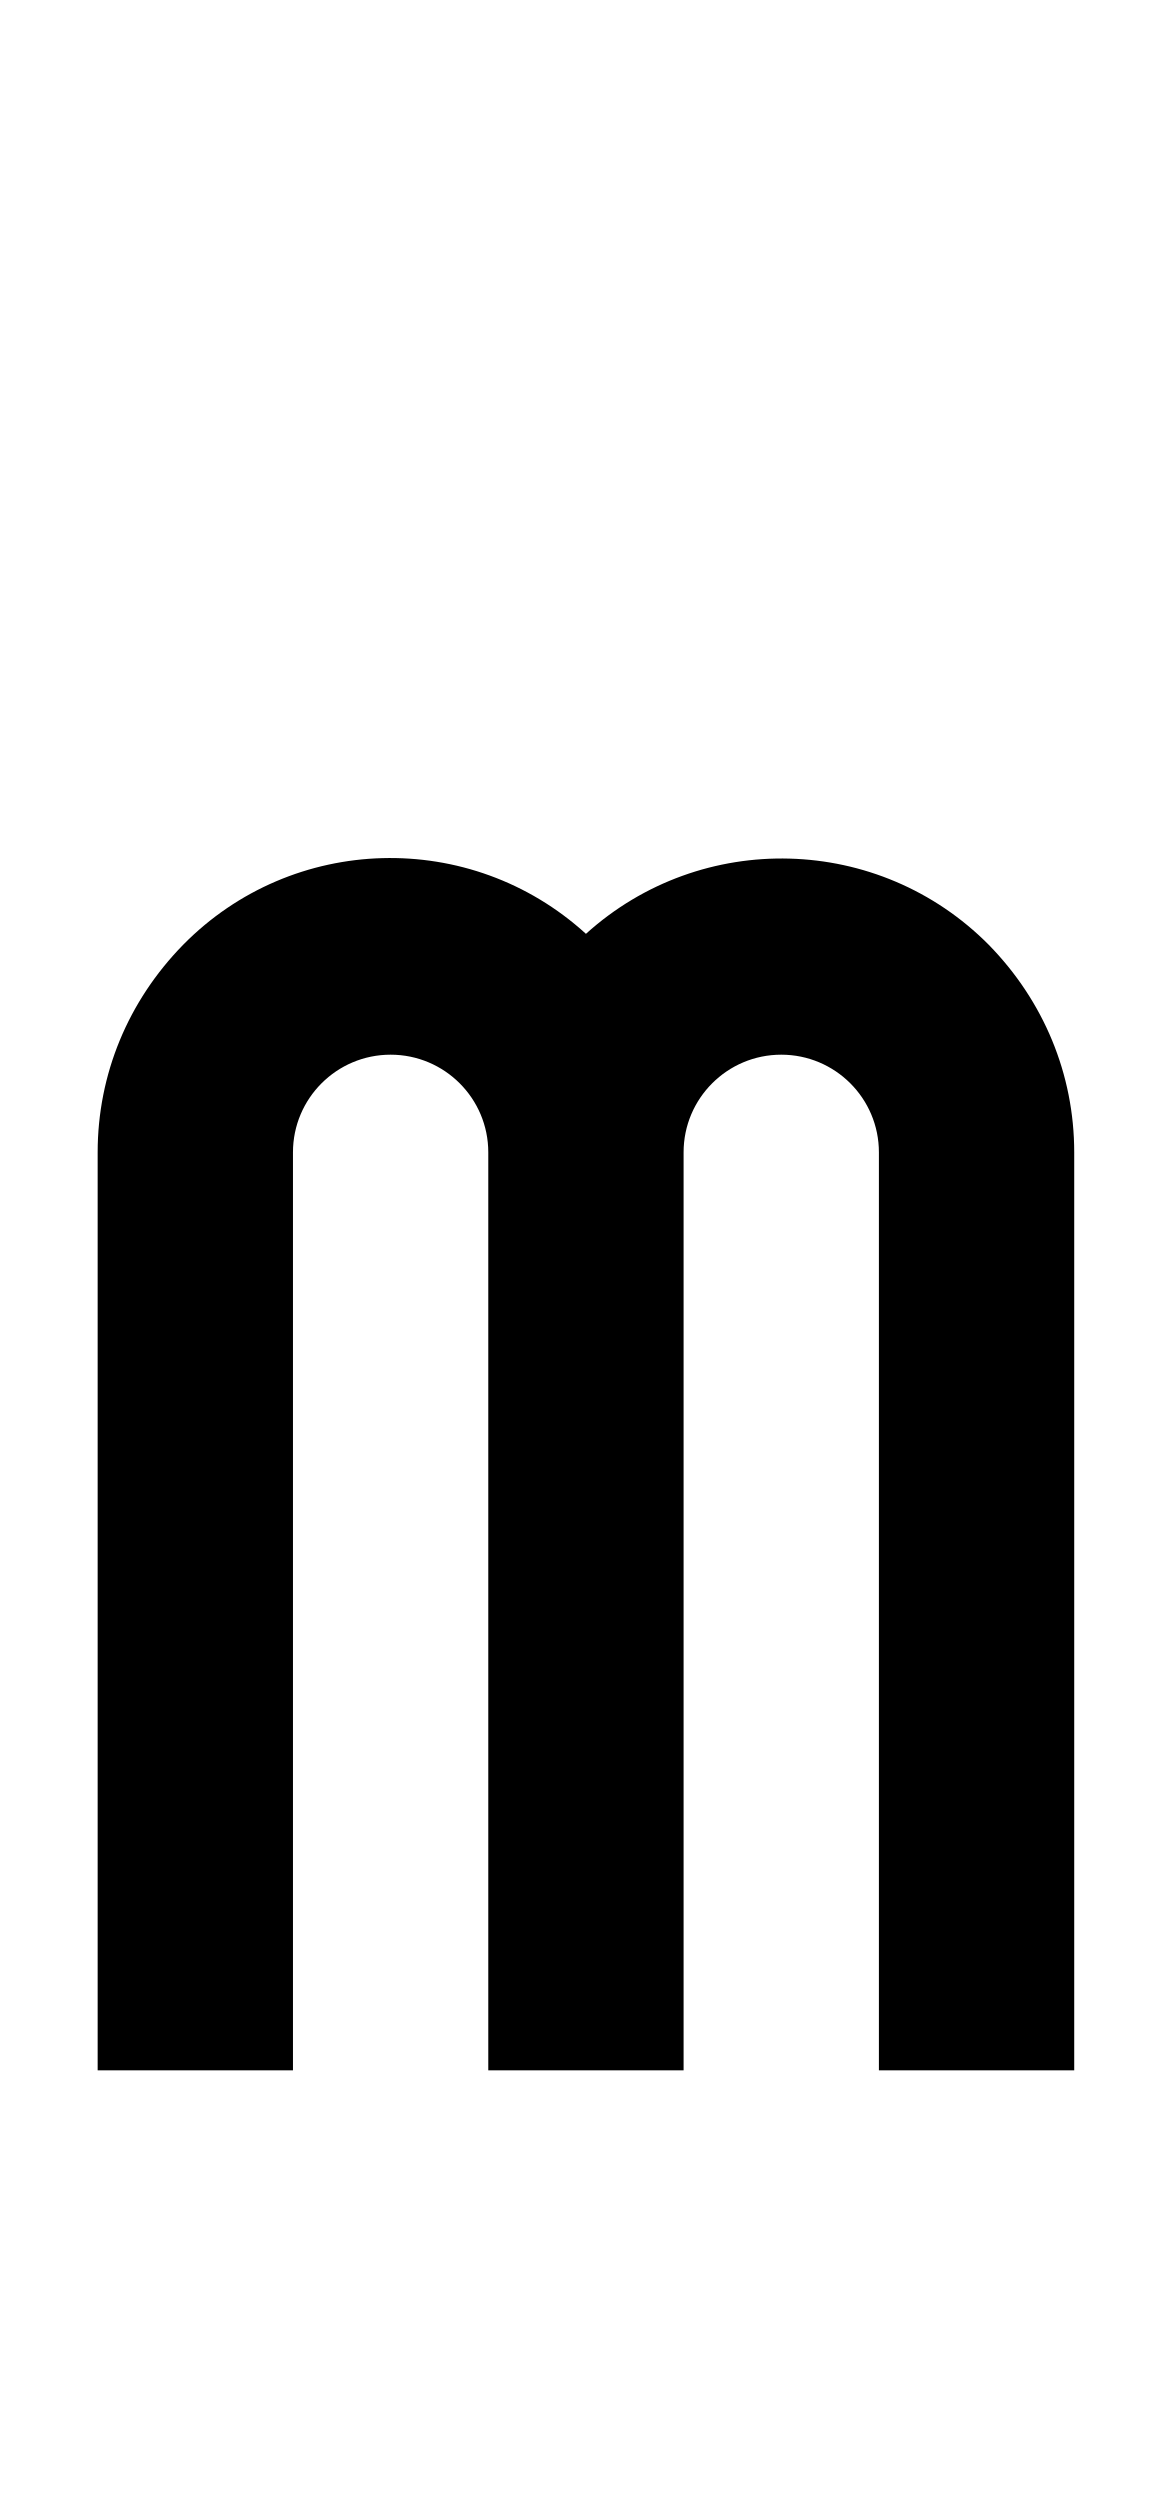
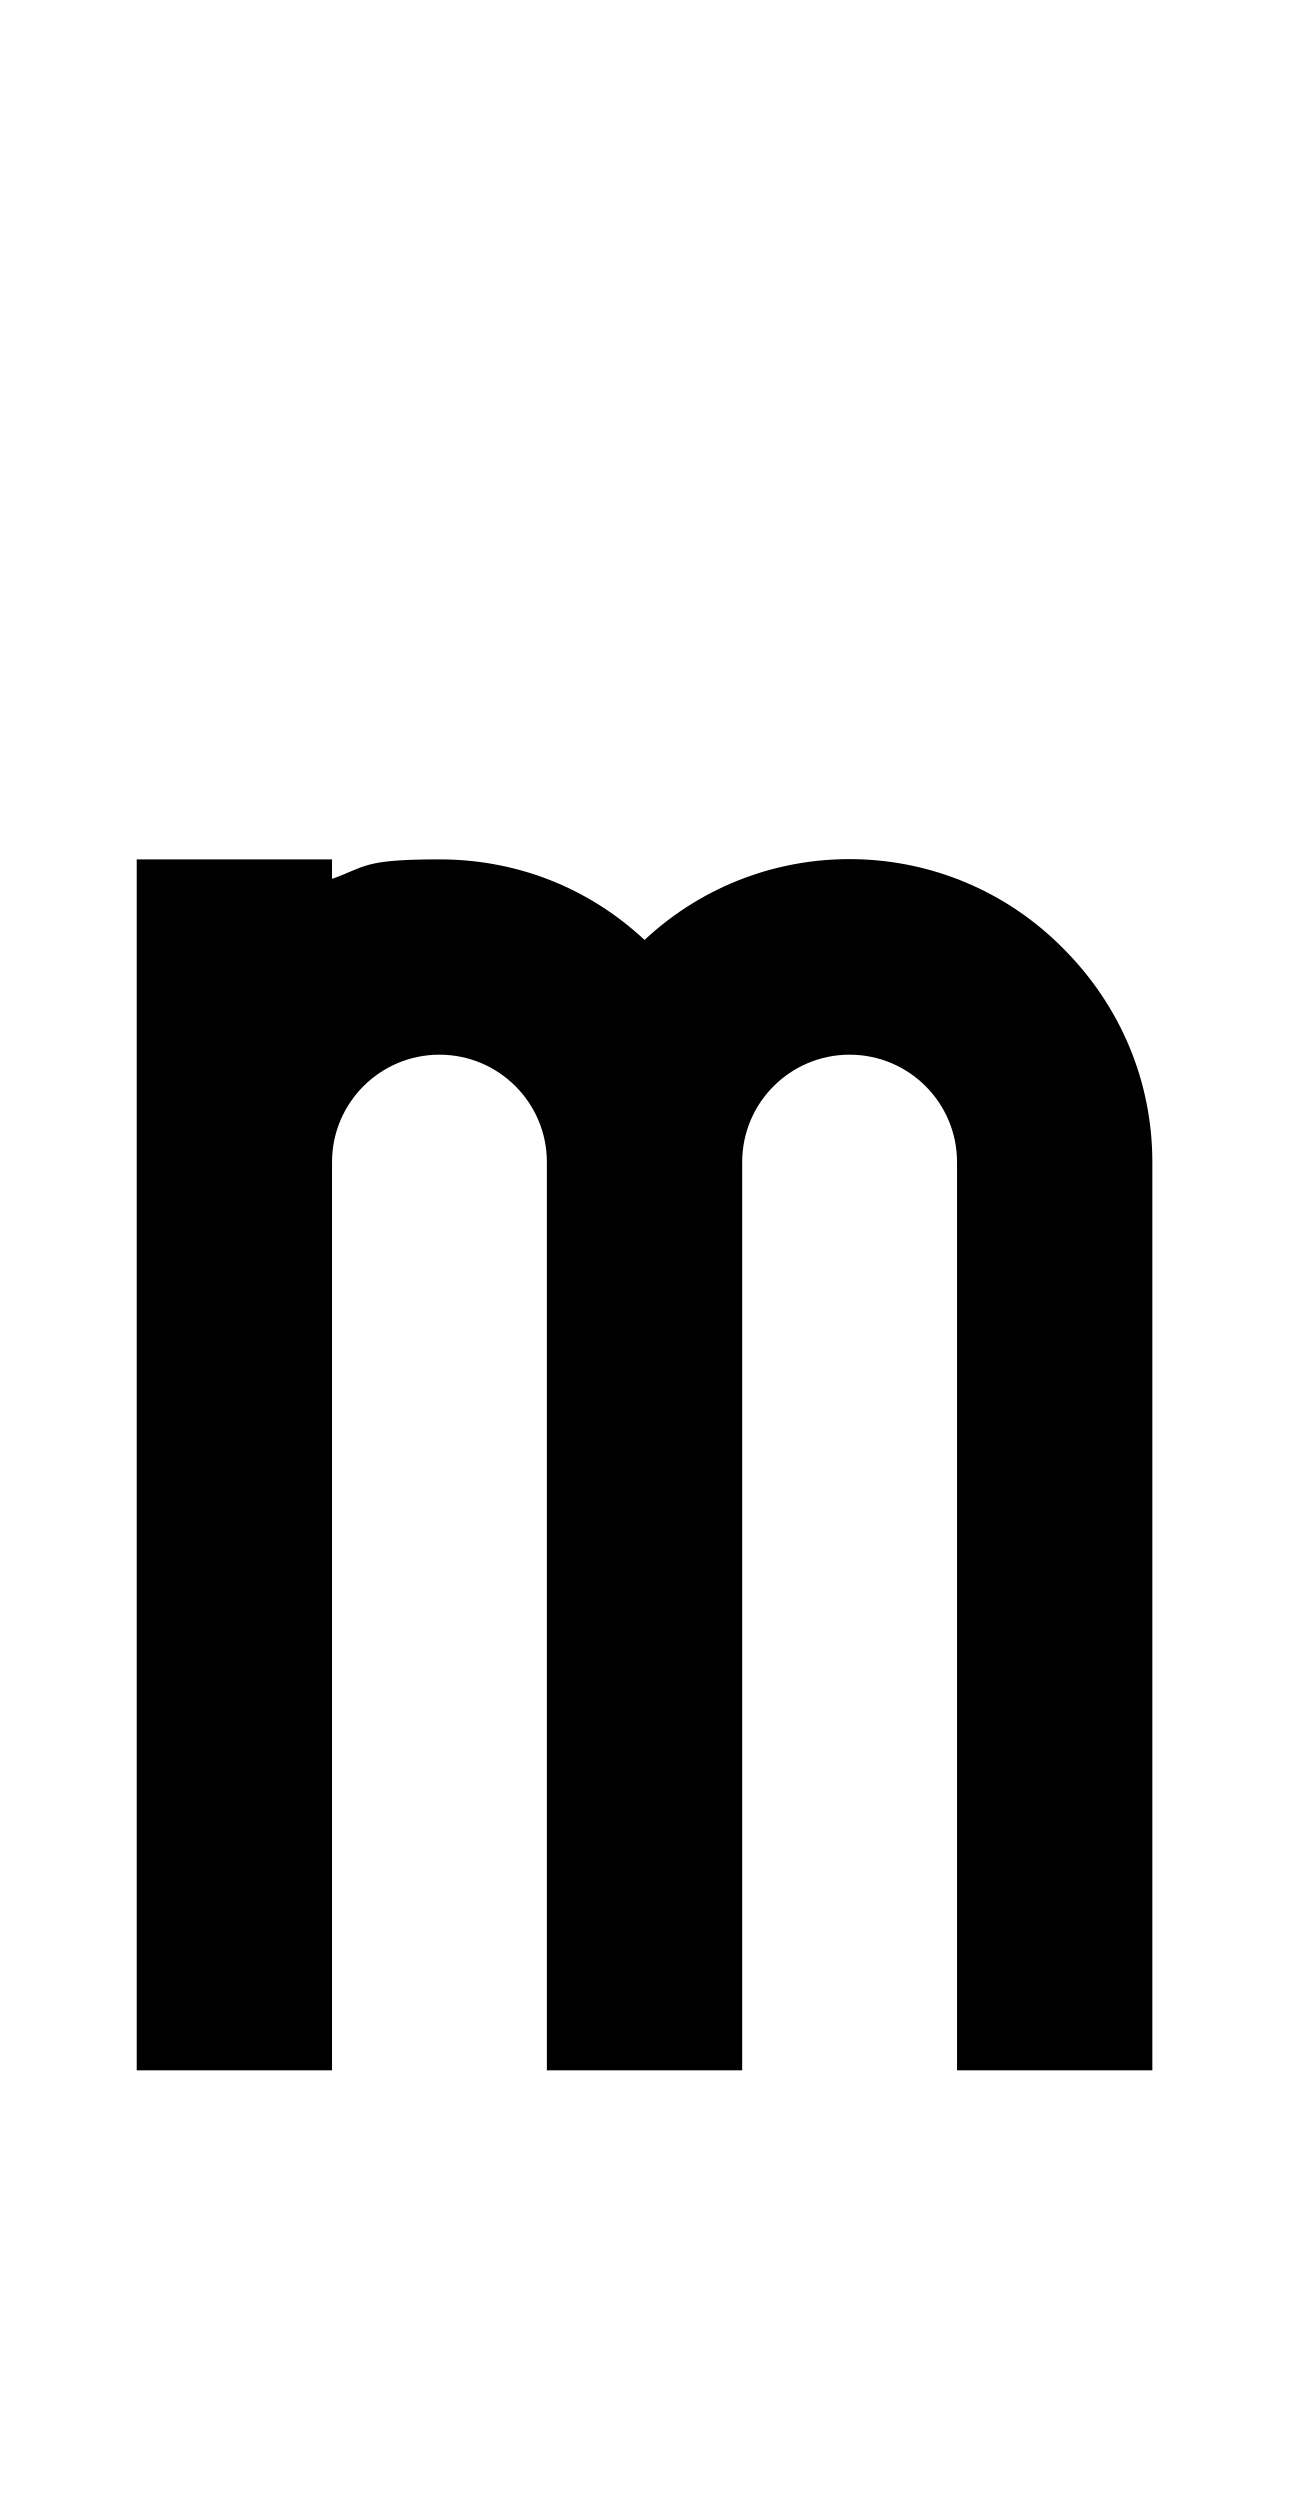
- <svg xmlns="http://www.w3.org/2000/svg" viewBox="0 0 960 2048">
-   <path d="M810 774a239 239 0 0 0-330-9 238 238 0 0 0-330 9c-45 46-70 106-70 170v752h160V944a80 80 0 0 1 160 0v752h160V944a80 80 0 0 1 160 0v752h160V944c0-64-25-124-70-170Z" />
+ <svg xmlns="http://www.w3.org/2000/svg" viewBox="0 0 1056 2048">
+   <path d="M871 777a246 246 0 0 0-343-7c-46-43-105-66-168-66s-60 6-88 16v-16H112v992h160V952a88 88 0 0 1 176 0v744h160V952a88 88 0 0 1 176 0v744h160V952c0-66-26-128-73-175Z" />
</svg>
